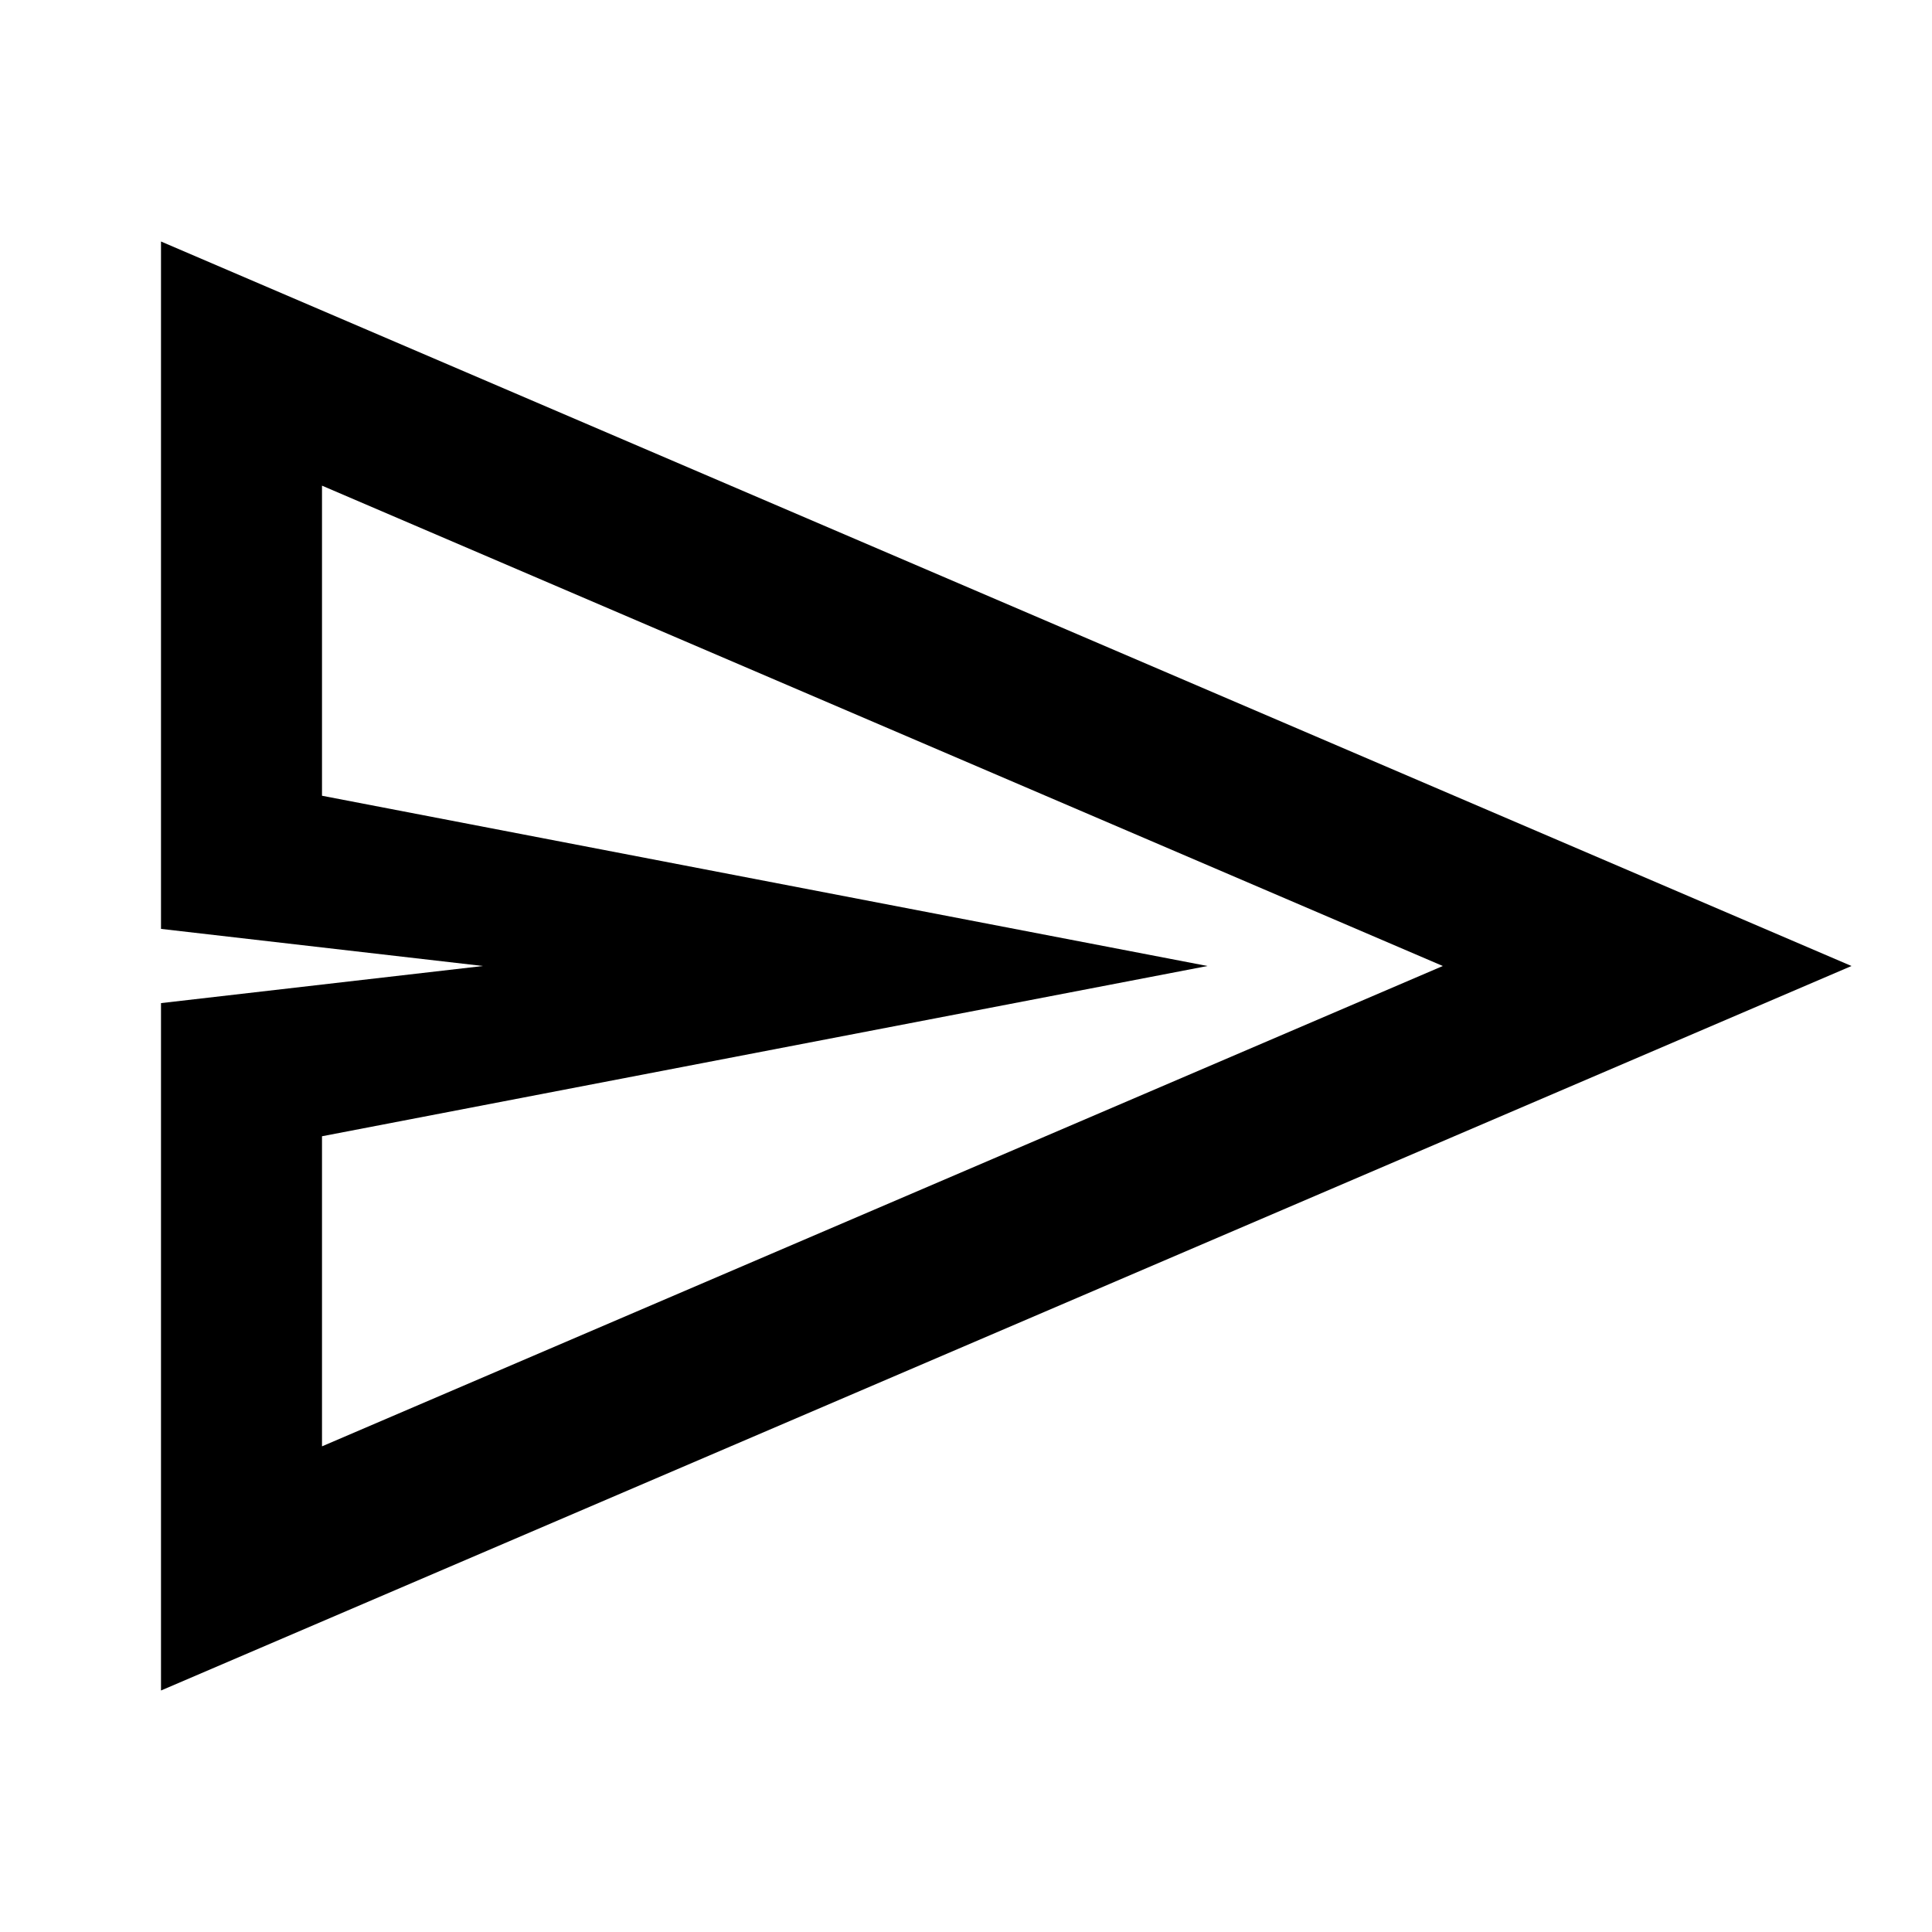
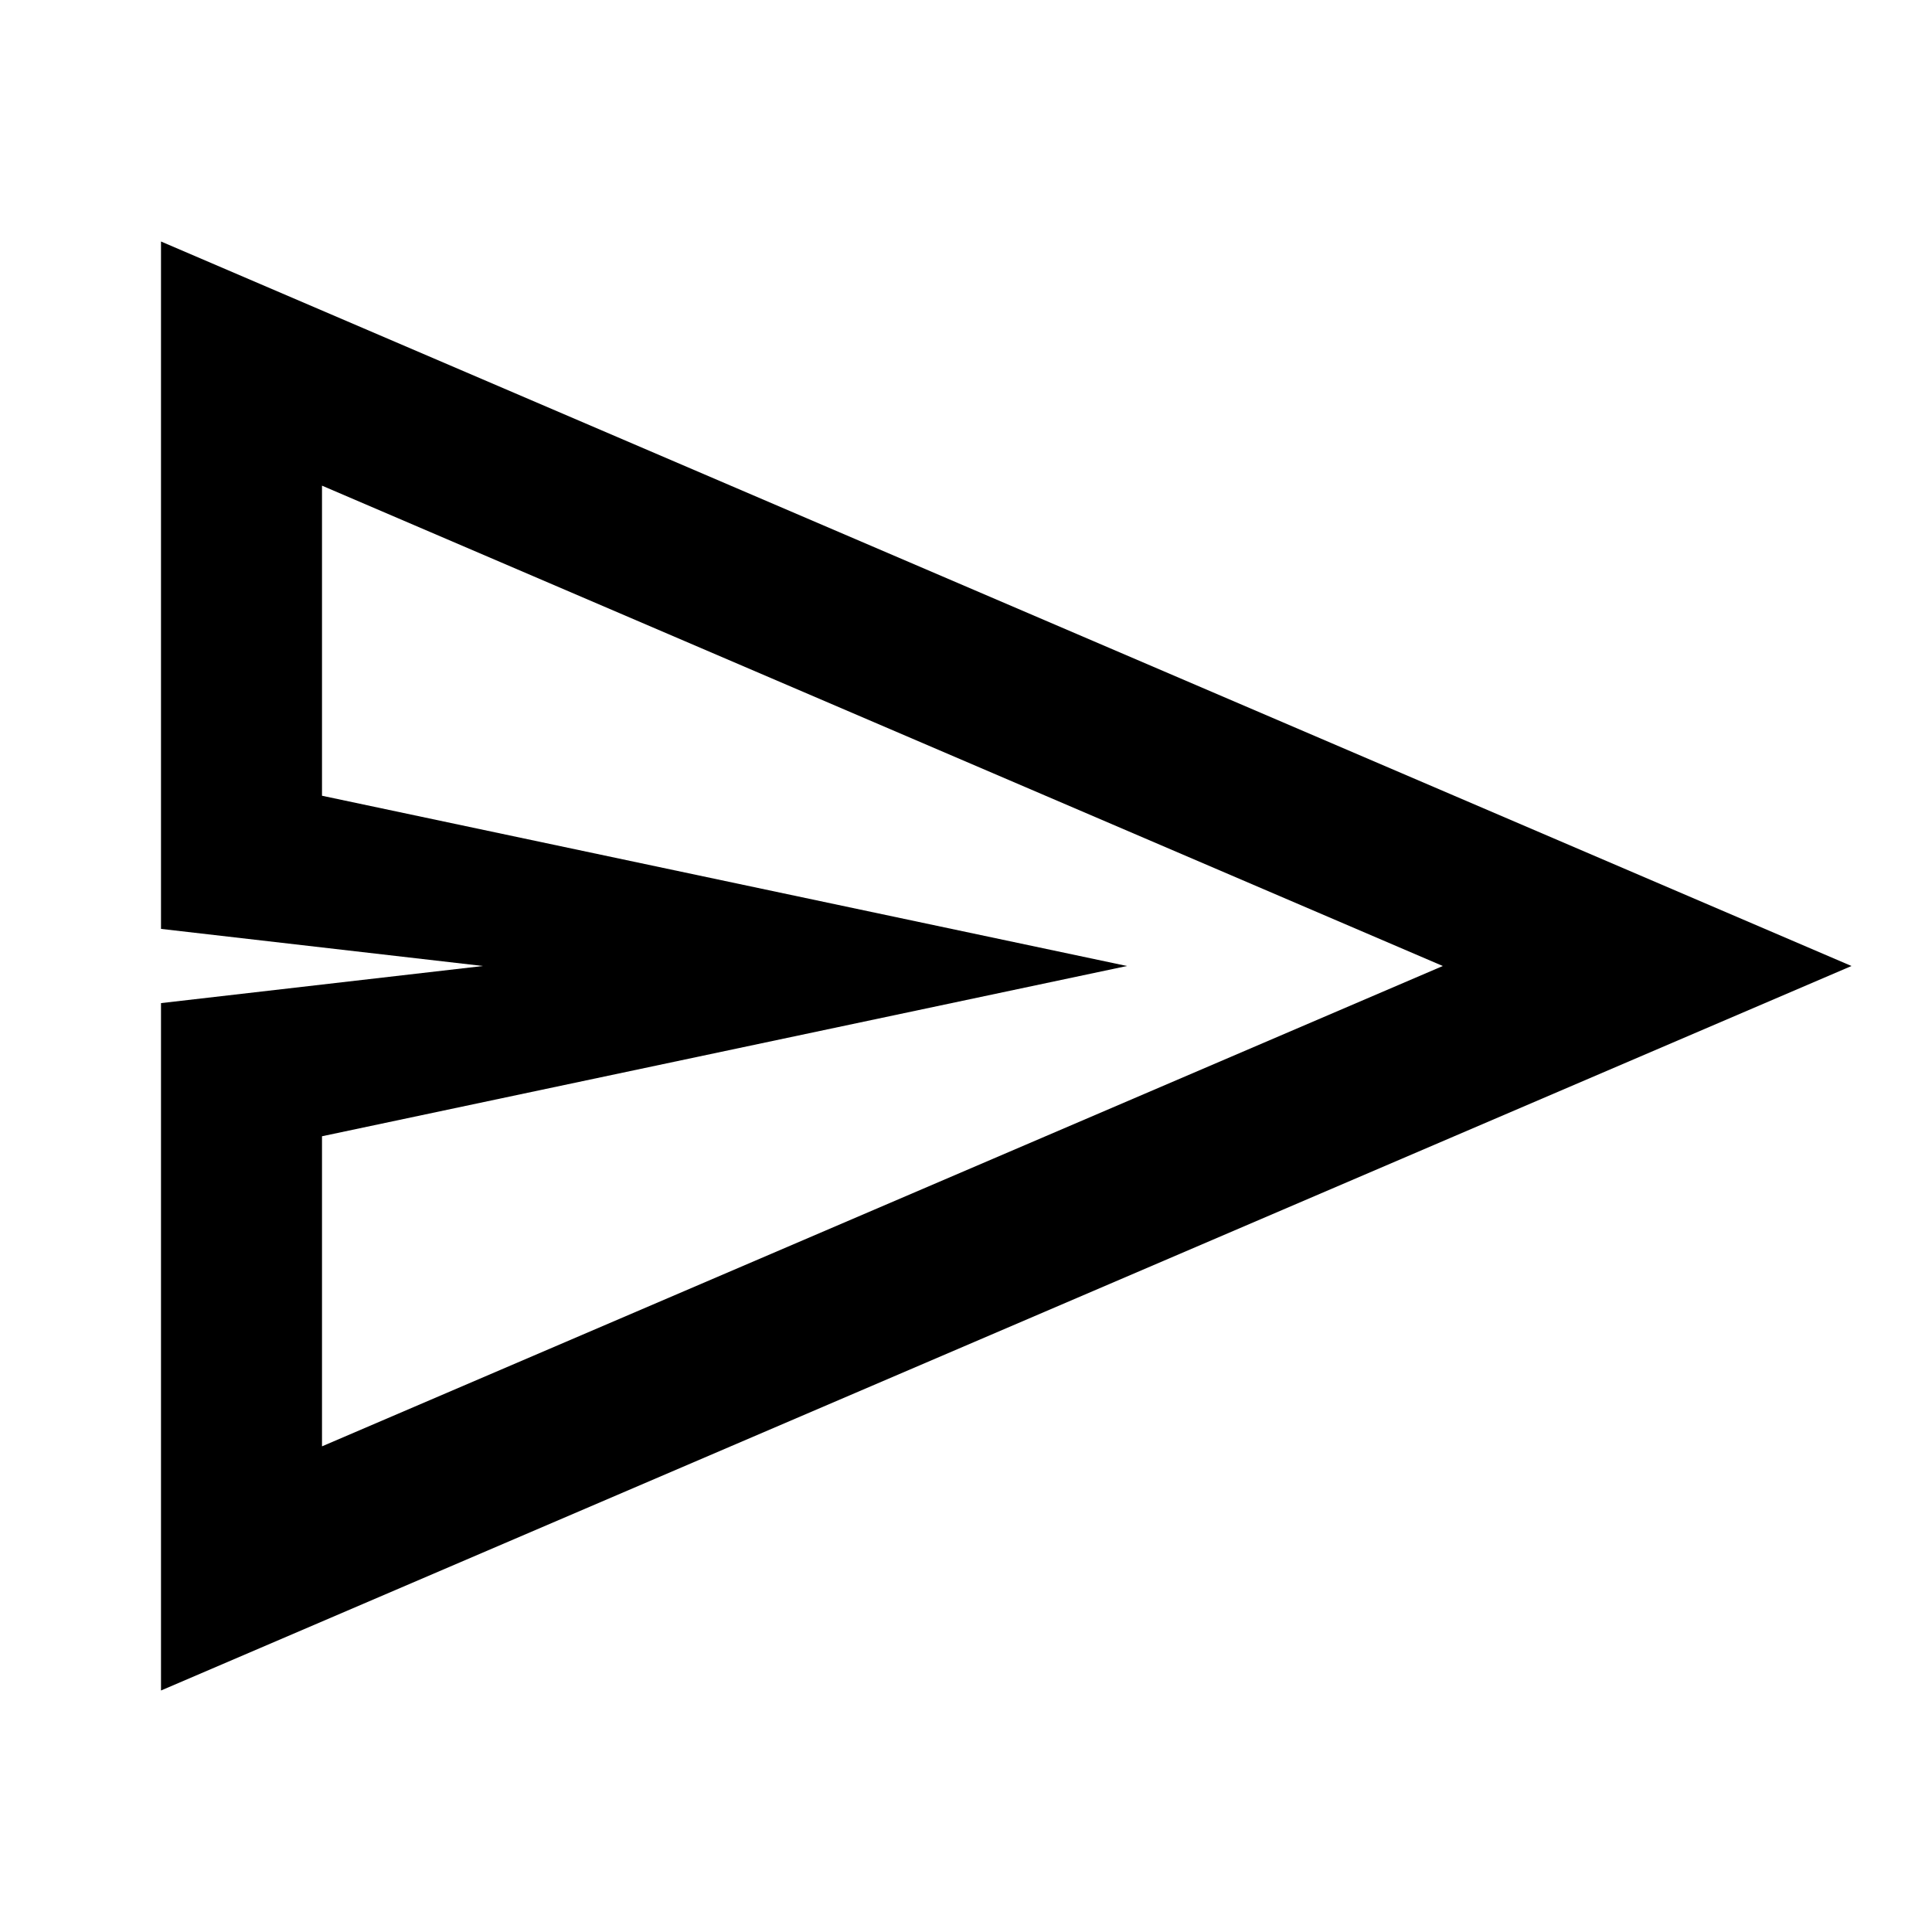
<svg xmlns="http://www.w3.org/2000/svg" version="1.1" width="24" height="24" viewBox="0 0 24 24">
-   <path d="M2 3V11.539L6 12L2 12.461V21L23 12L2 3ZM4 14.115L15 12L4 9.885V6.033L17.923 12L4 17.967V14.115Z" />
+   <path d="M2 3V11.539L6 12L2 12.461V21L23 12L2 3ZM4 14.115L14 12L4 9.885V6.033L17.923 12L4 17.967V14.115Z" />
</svg>
